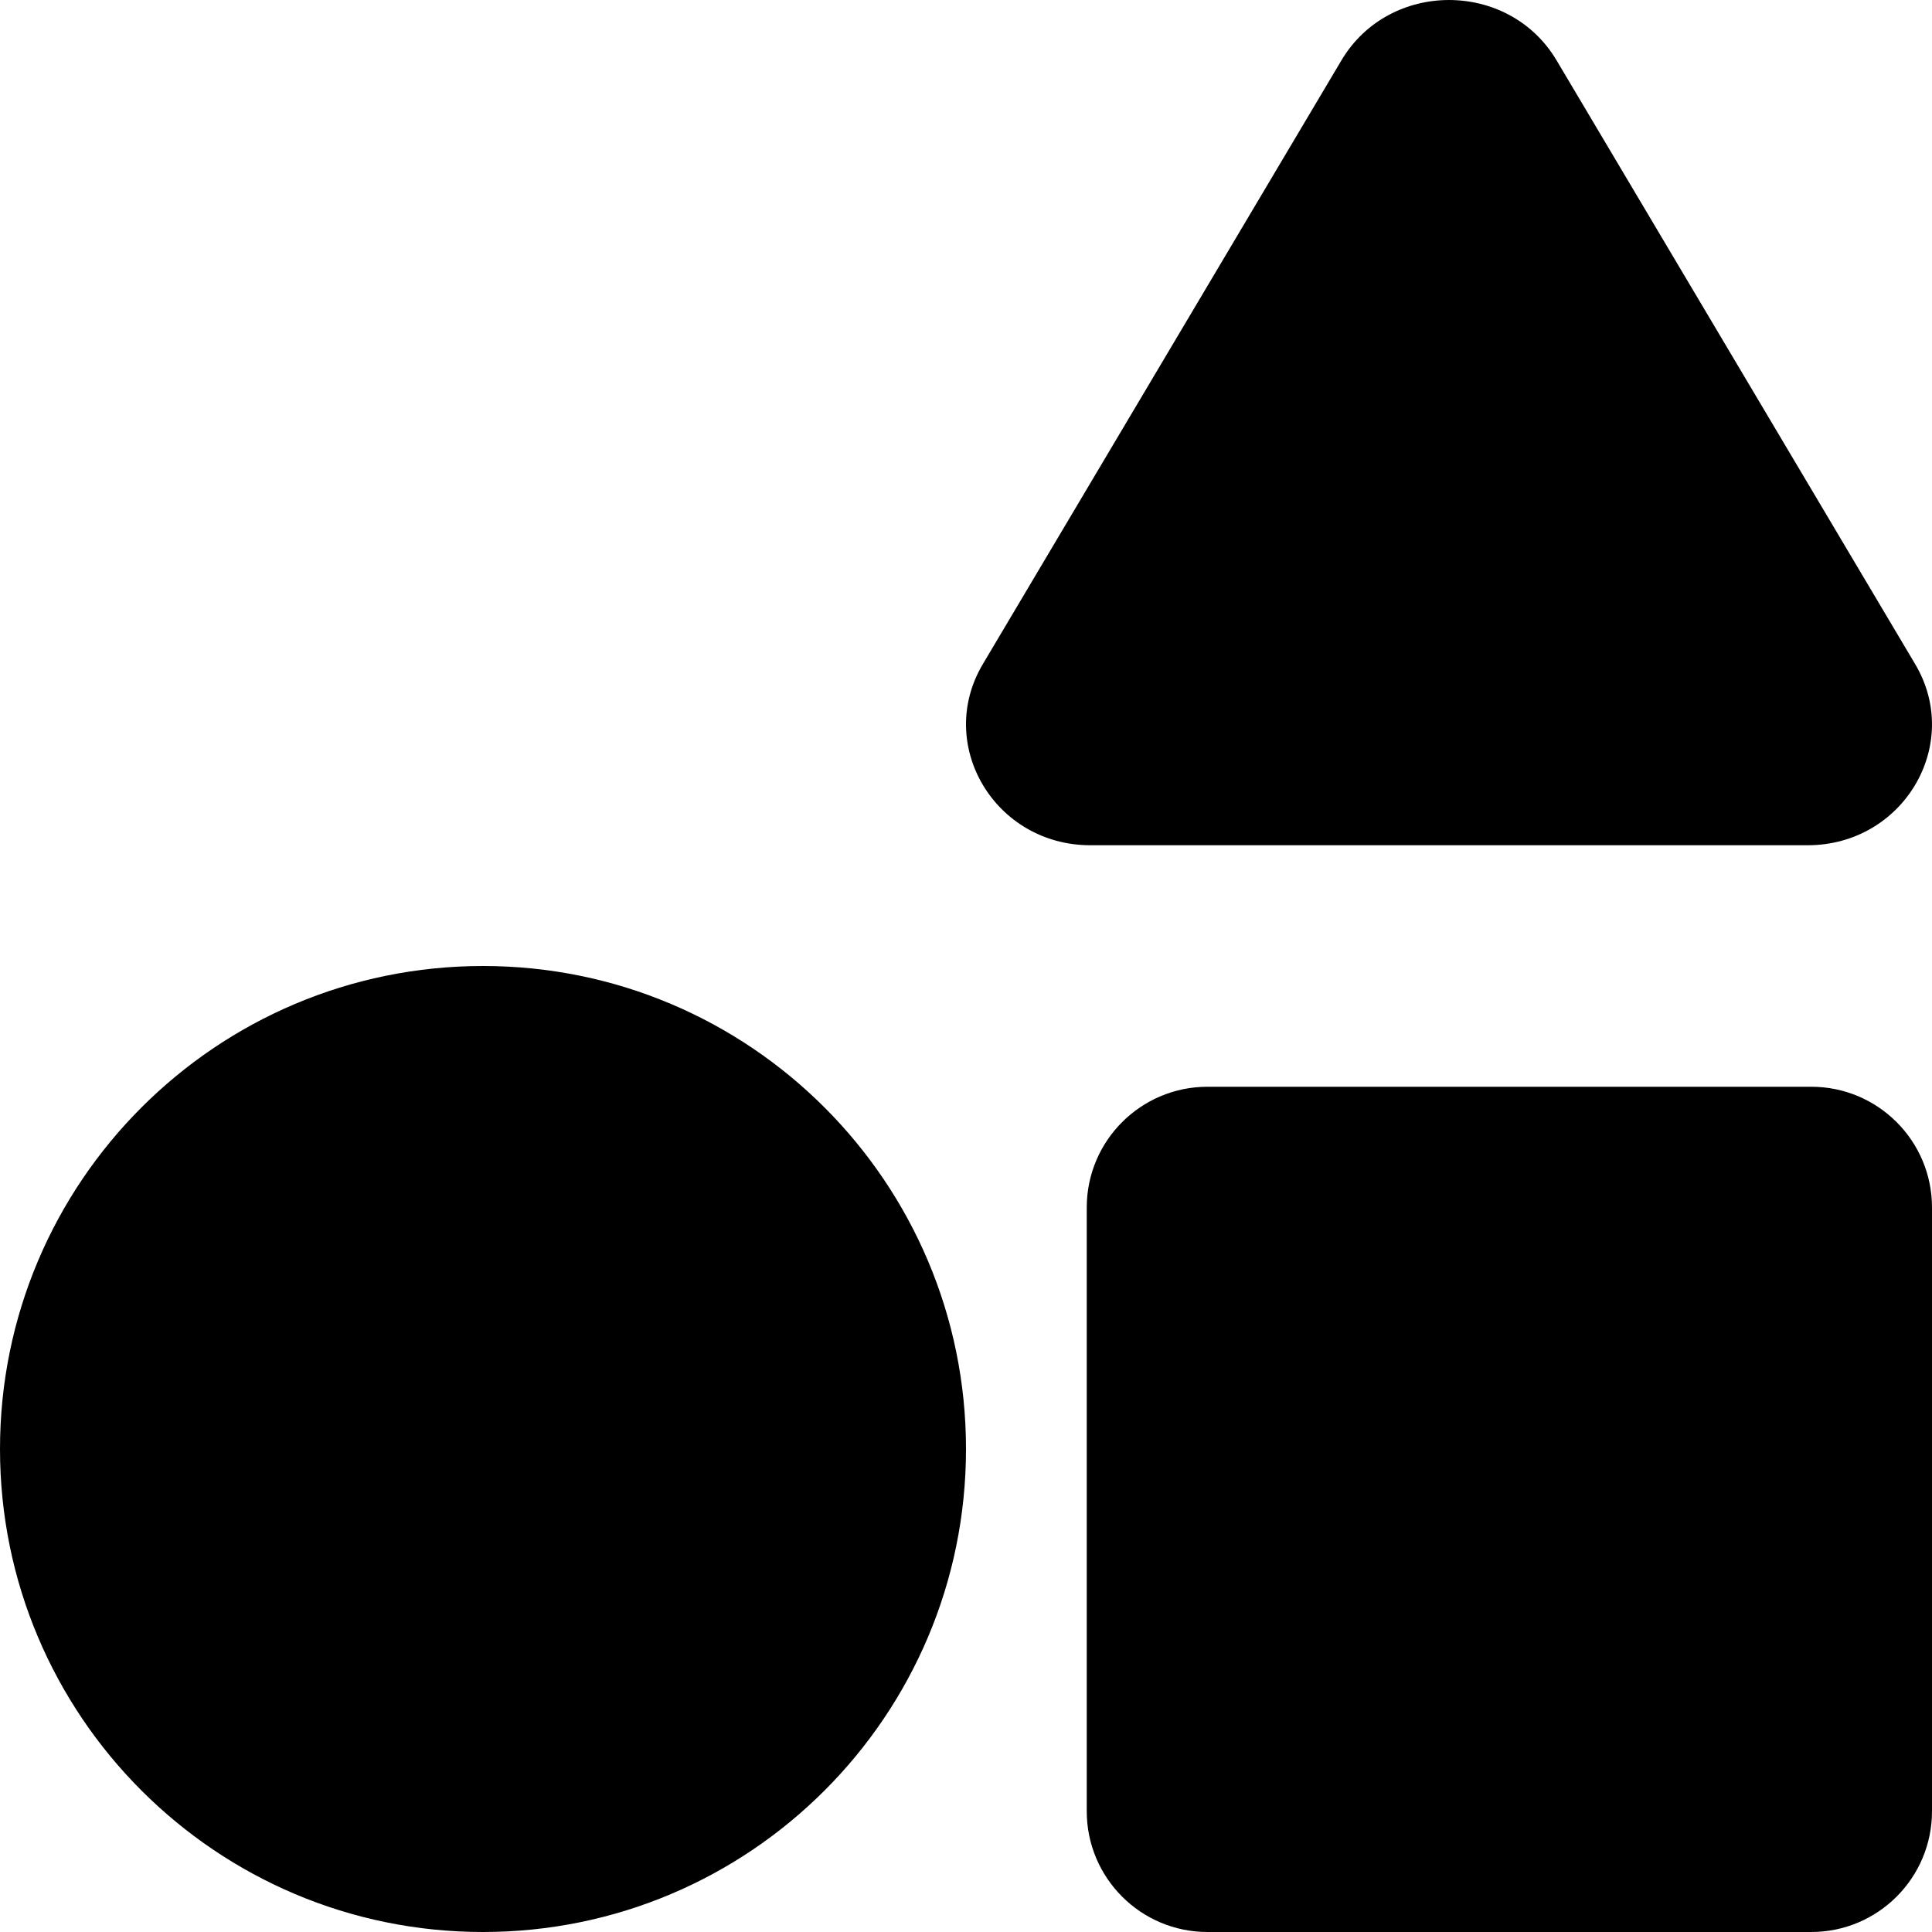
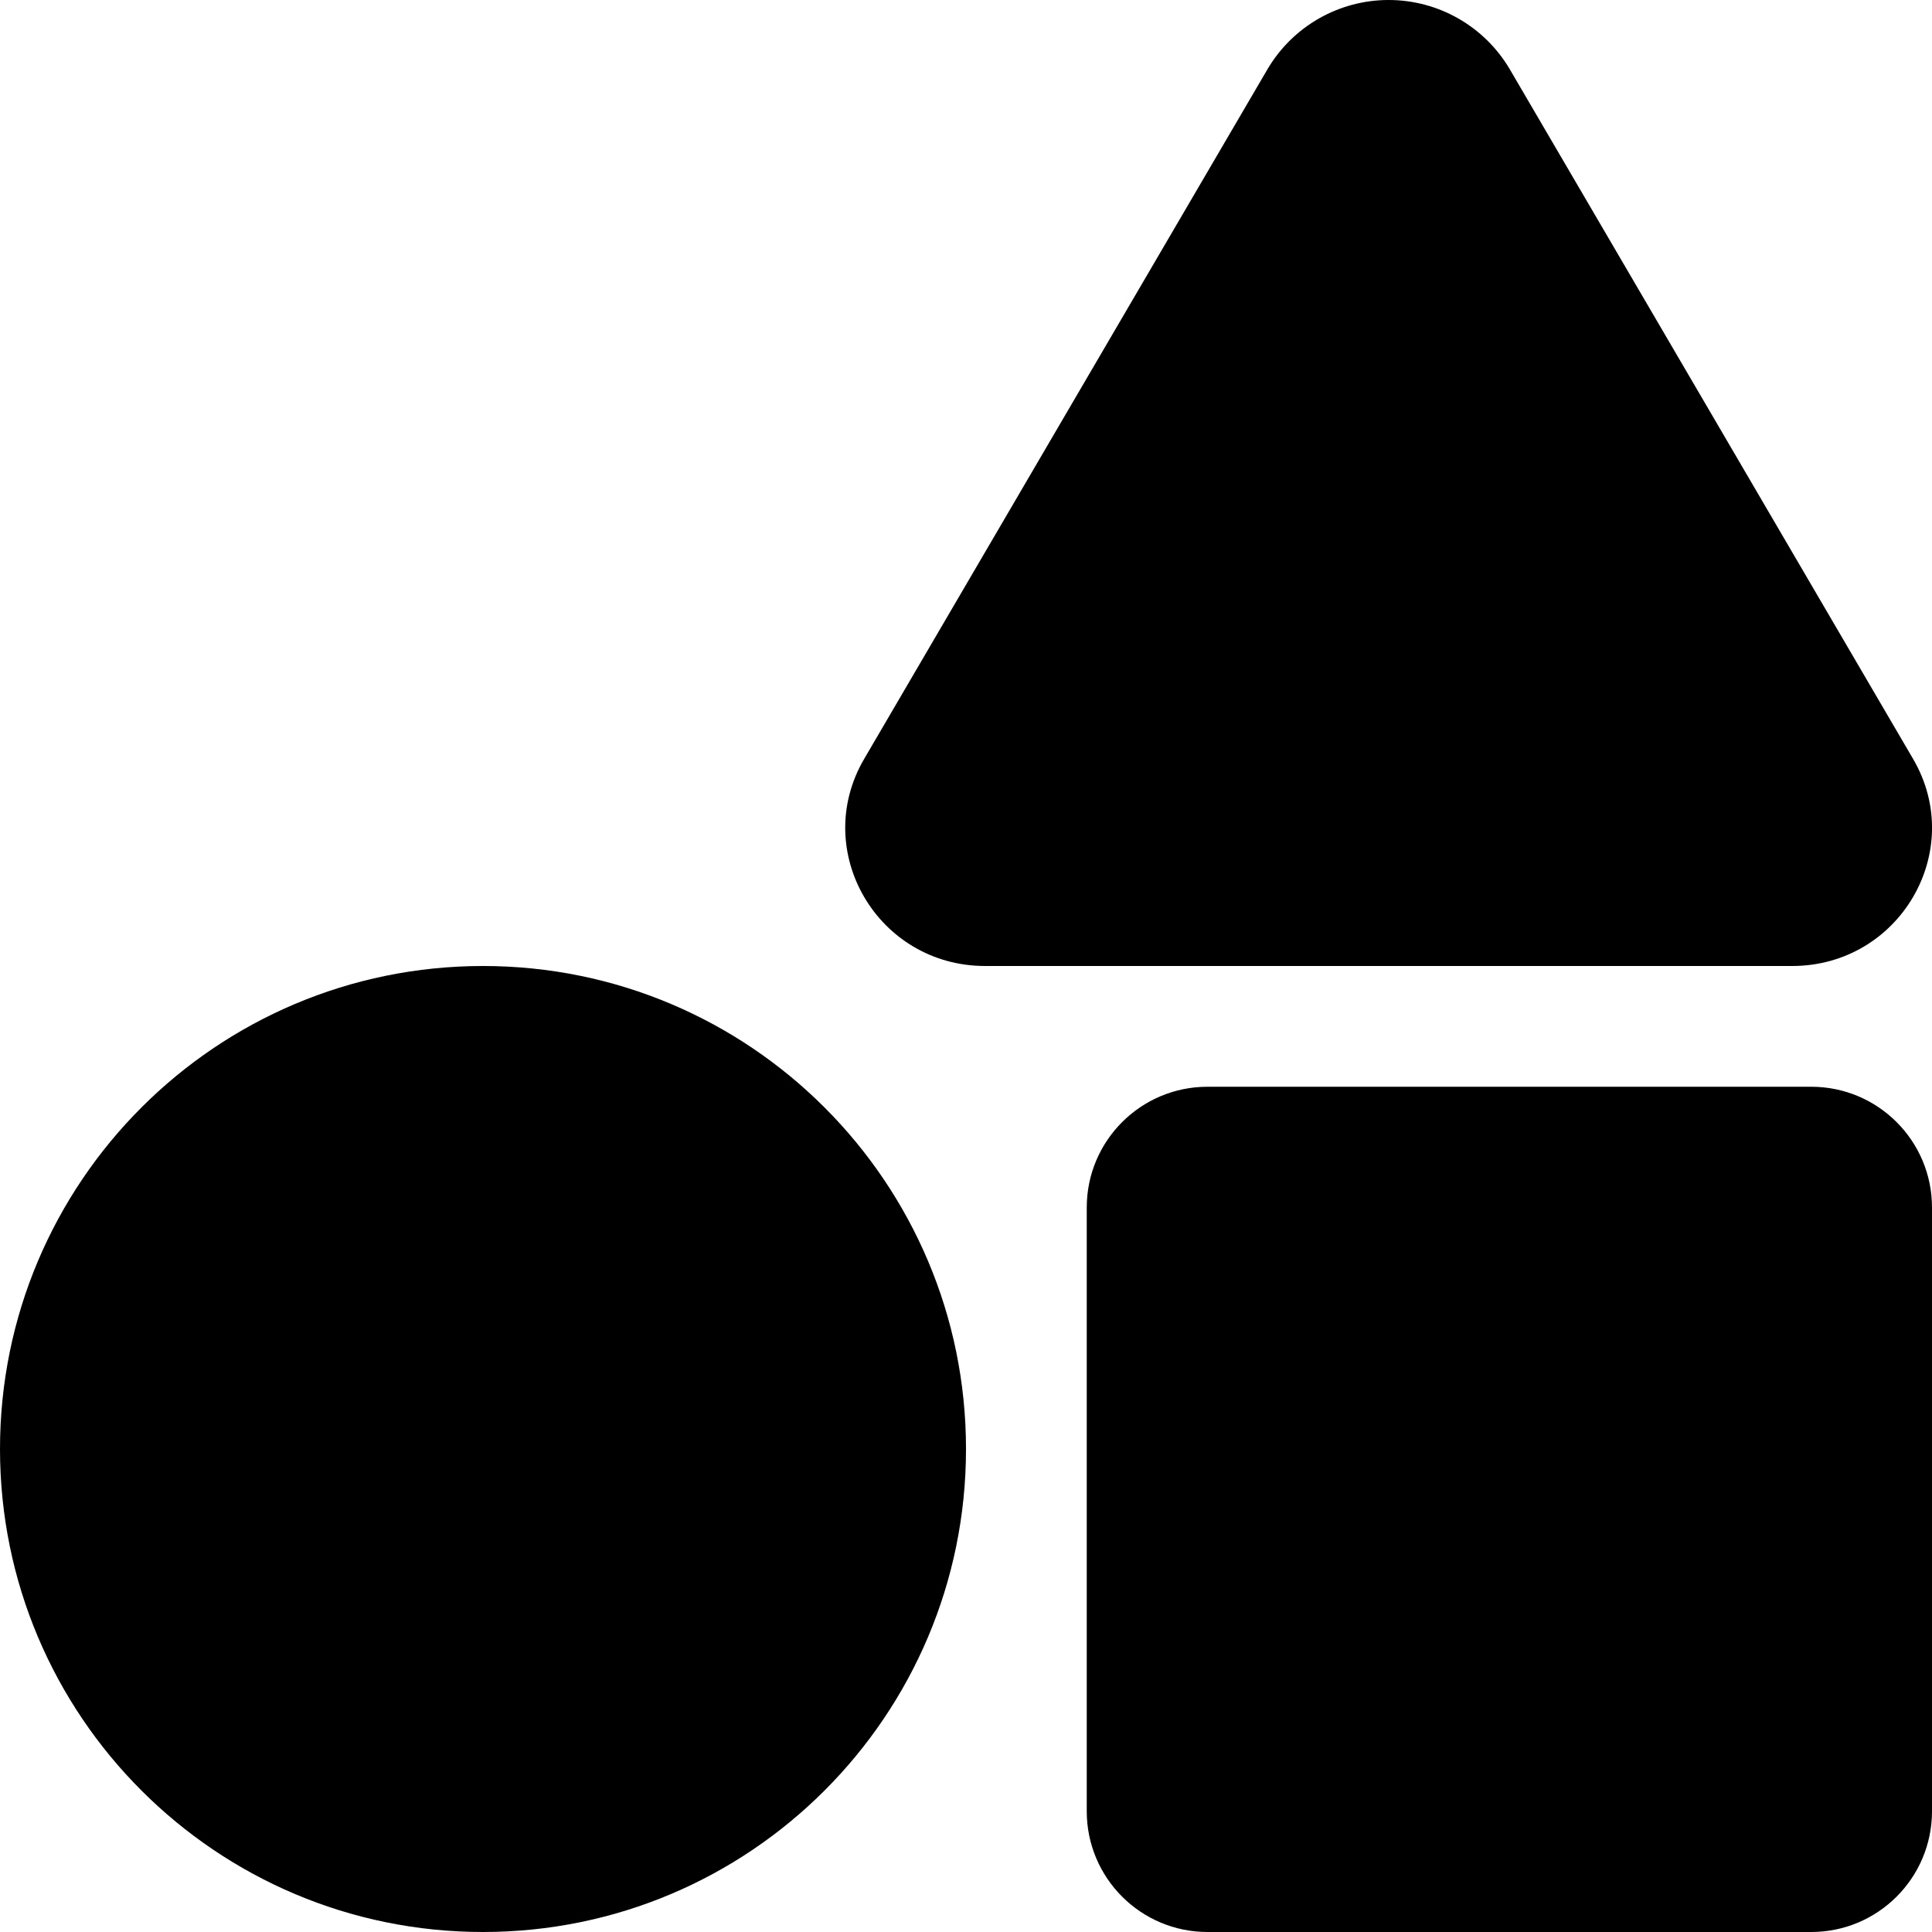
<svg xmlns="http://www.w3.org/2000/svg" viewBox="0 0 512 512">
-   <path d="M512 320v160c0 17.67-14.33 32-32 32H320c-17.67 0-32-14.33-32-32V320c0-17.67 14.33-32 32-32h160c17.67 0 32 14.33 32 32zm-384-64C57.31 256 0 313.31 0 384s57.31 128 128 128 128-57.31 128-128-57.31-128-128-128zm351.03-32c25.34 0 41.18-26.67 28.51-48L412.51 16c-12.67-21.33-44.35-21.33-57.02 0l-95.03 160c-12.67 21.33 3.17 48 28.51 48h190.06z" />
+   <path d="M128,256A128,128,0,1,0,256,384,128,128,0,0,0,128,256Zm379-54.86L400.07,18.29a37.26,37.26,0,0,0-64.14,0L229,201.14C214.76,225.52,232.58,256,261.09,256H474.91C503.42,256,521.24,225.52,507,201.14ZM480,288H320a32,32,0,0,0-32,32V480a32,32,0,0,0,32,32H480a32,32,0,0,0,32-32V320A32,32,0,0,0,480,288Z" />
</svg>
